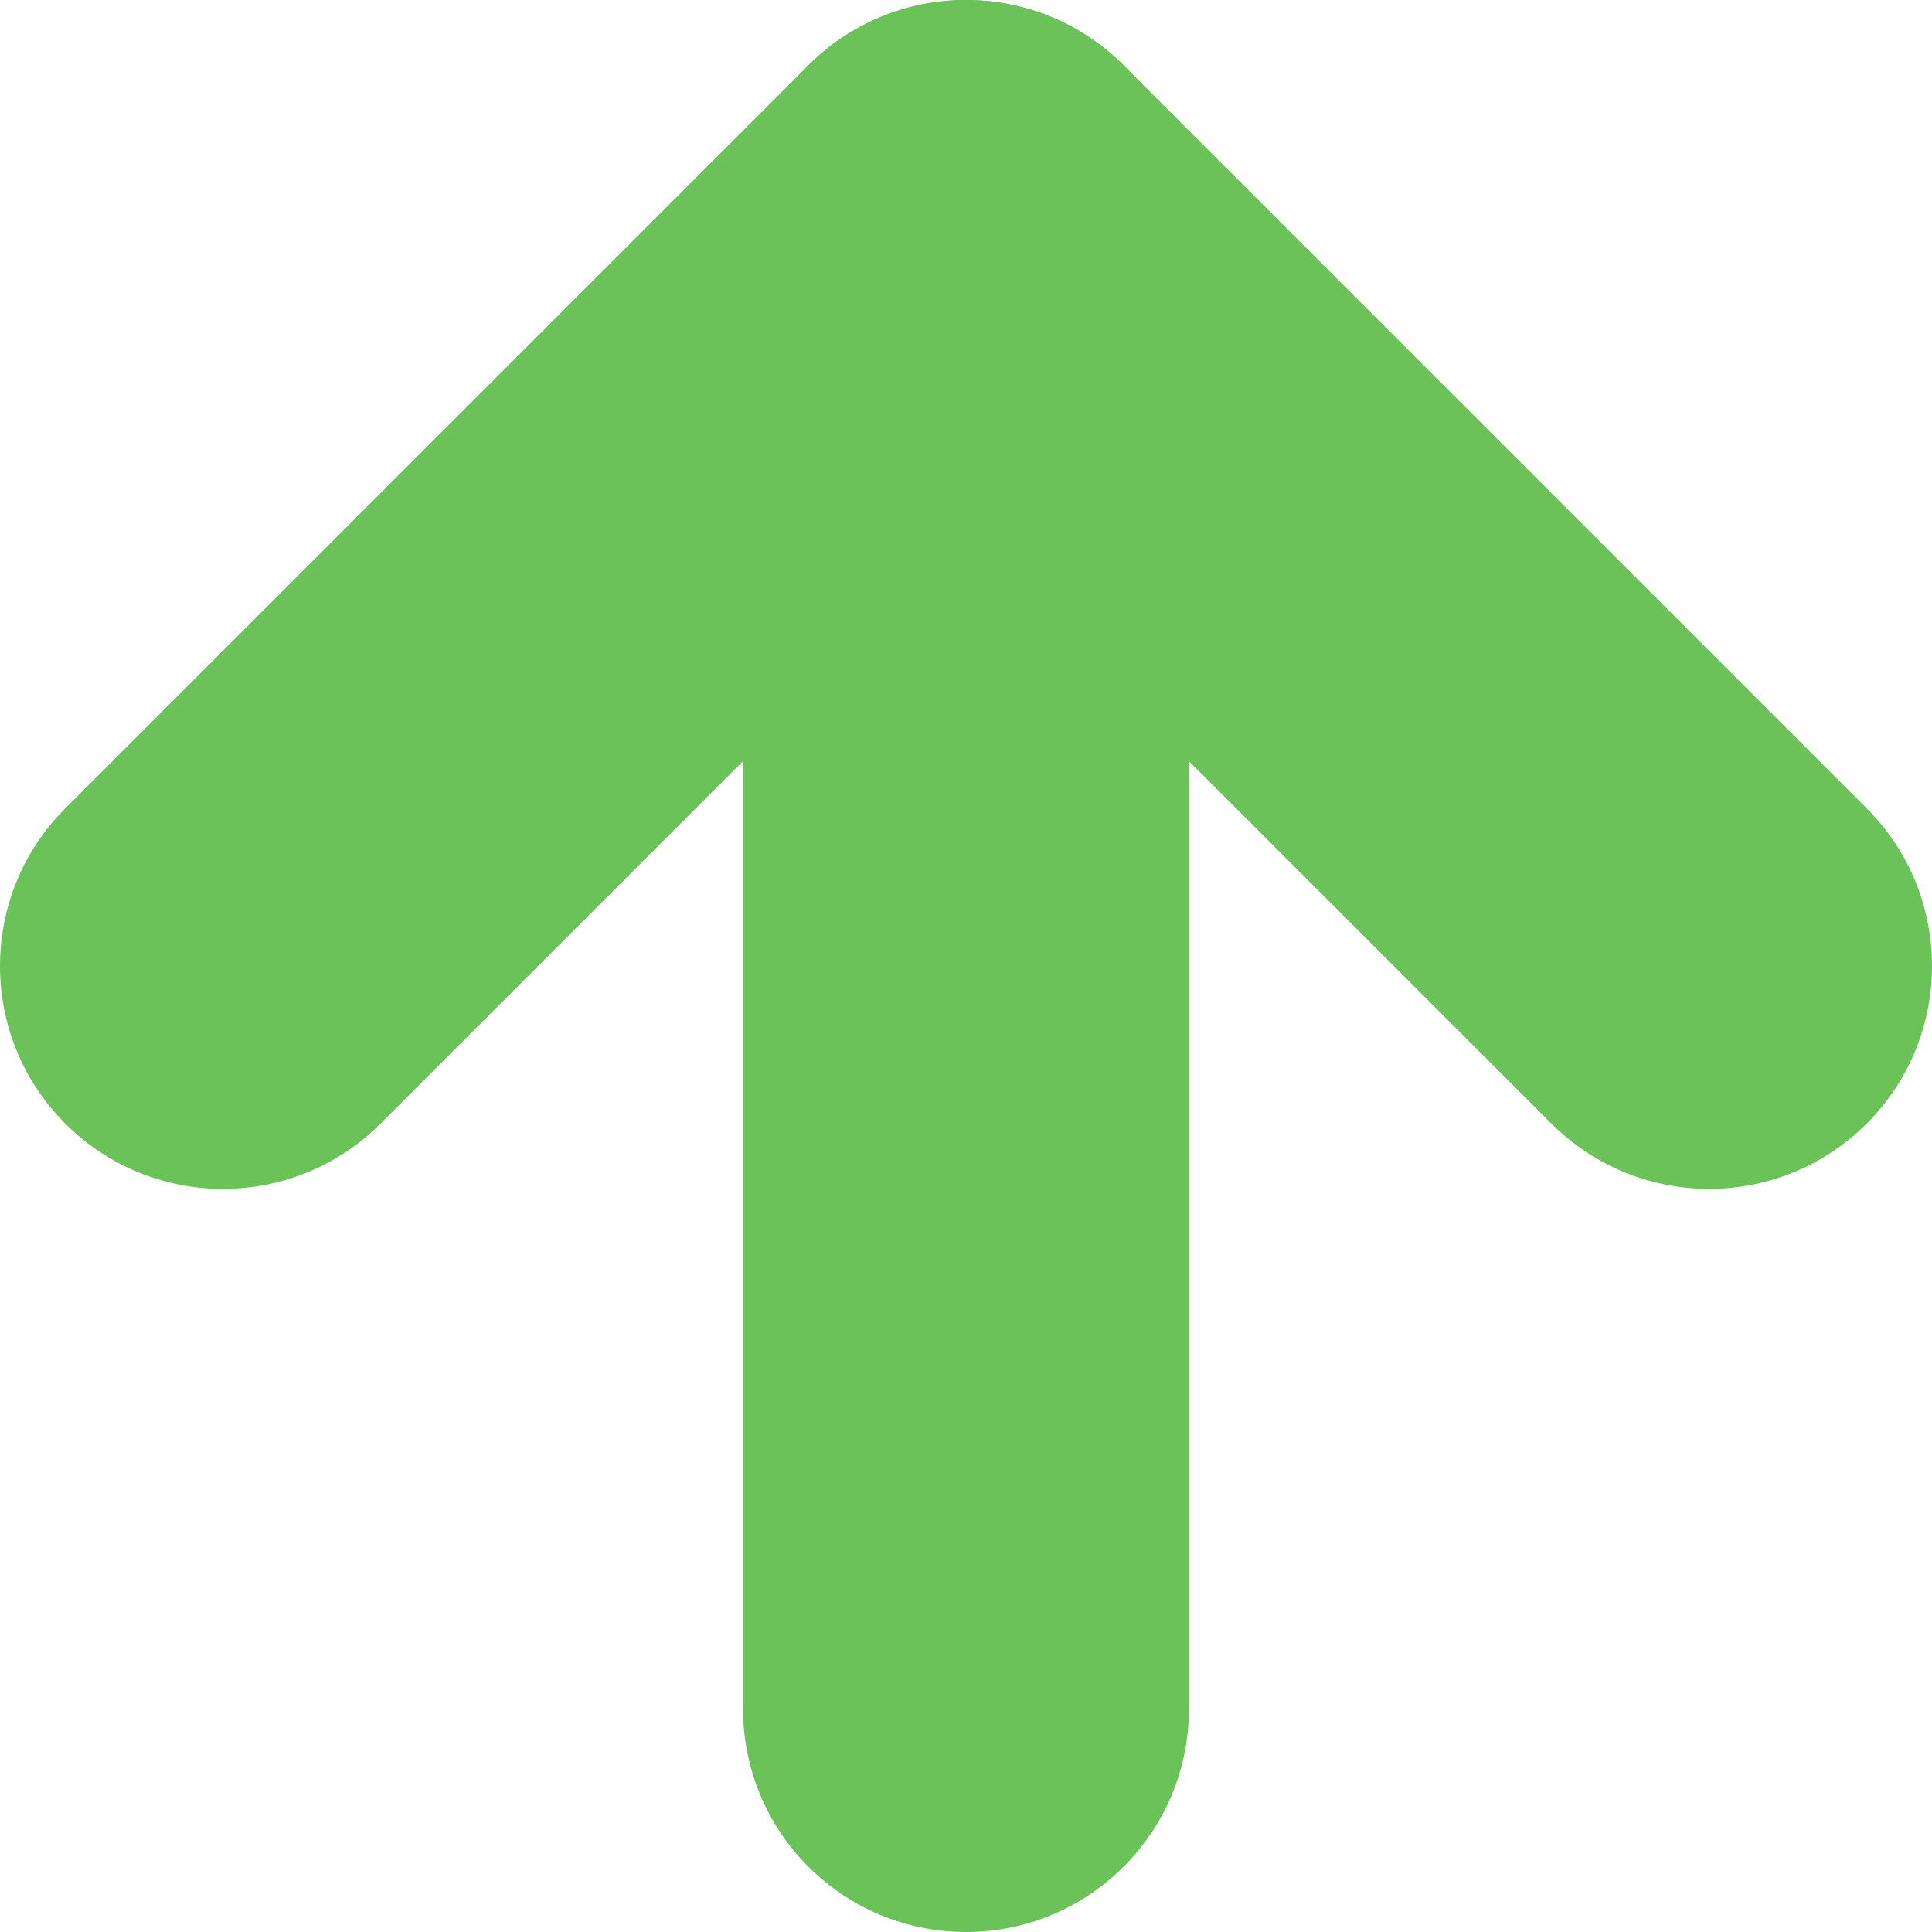
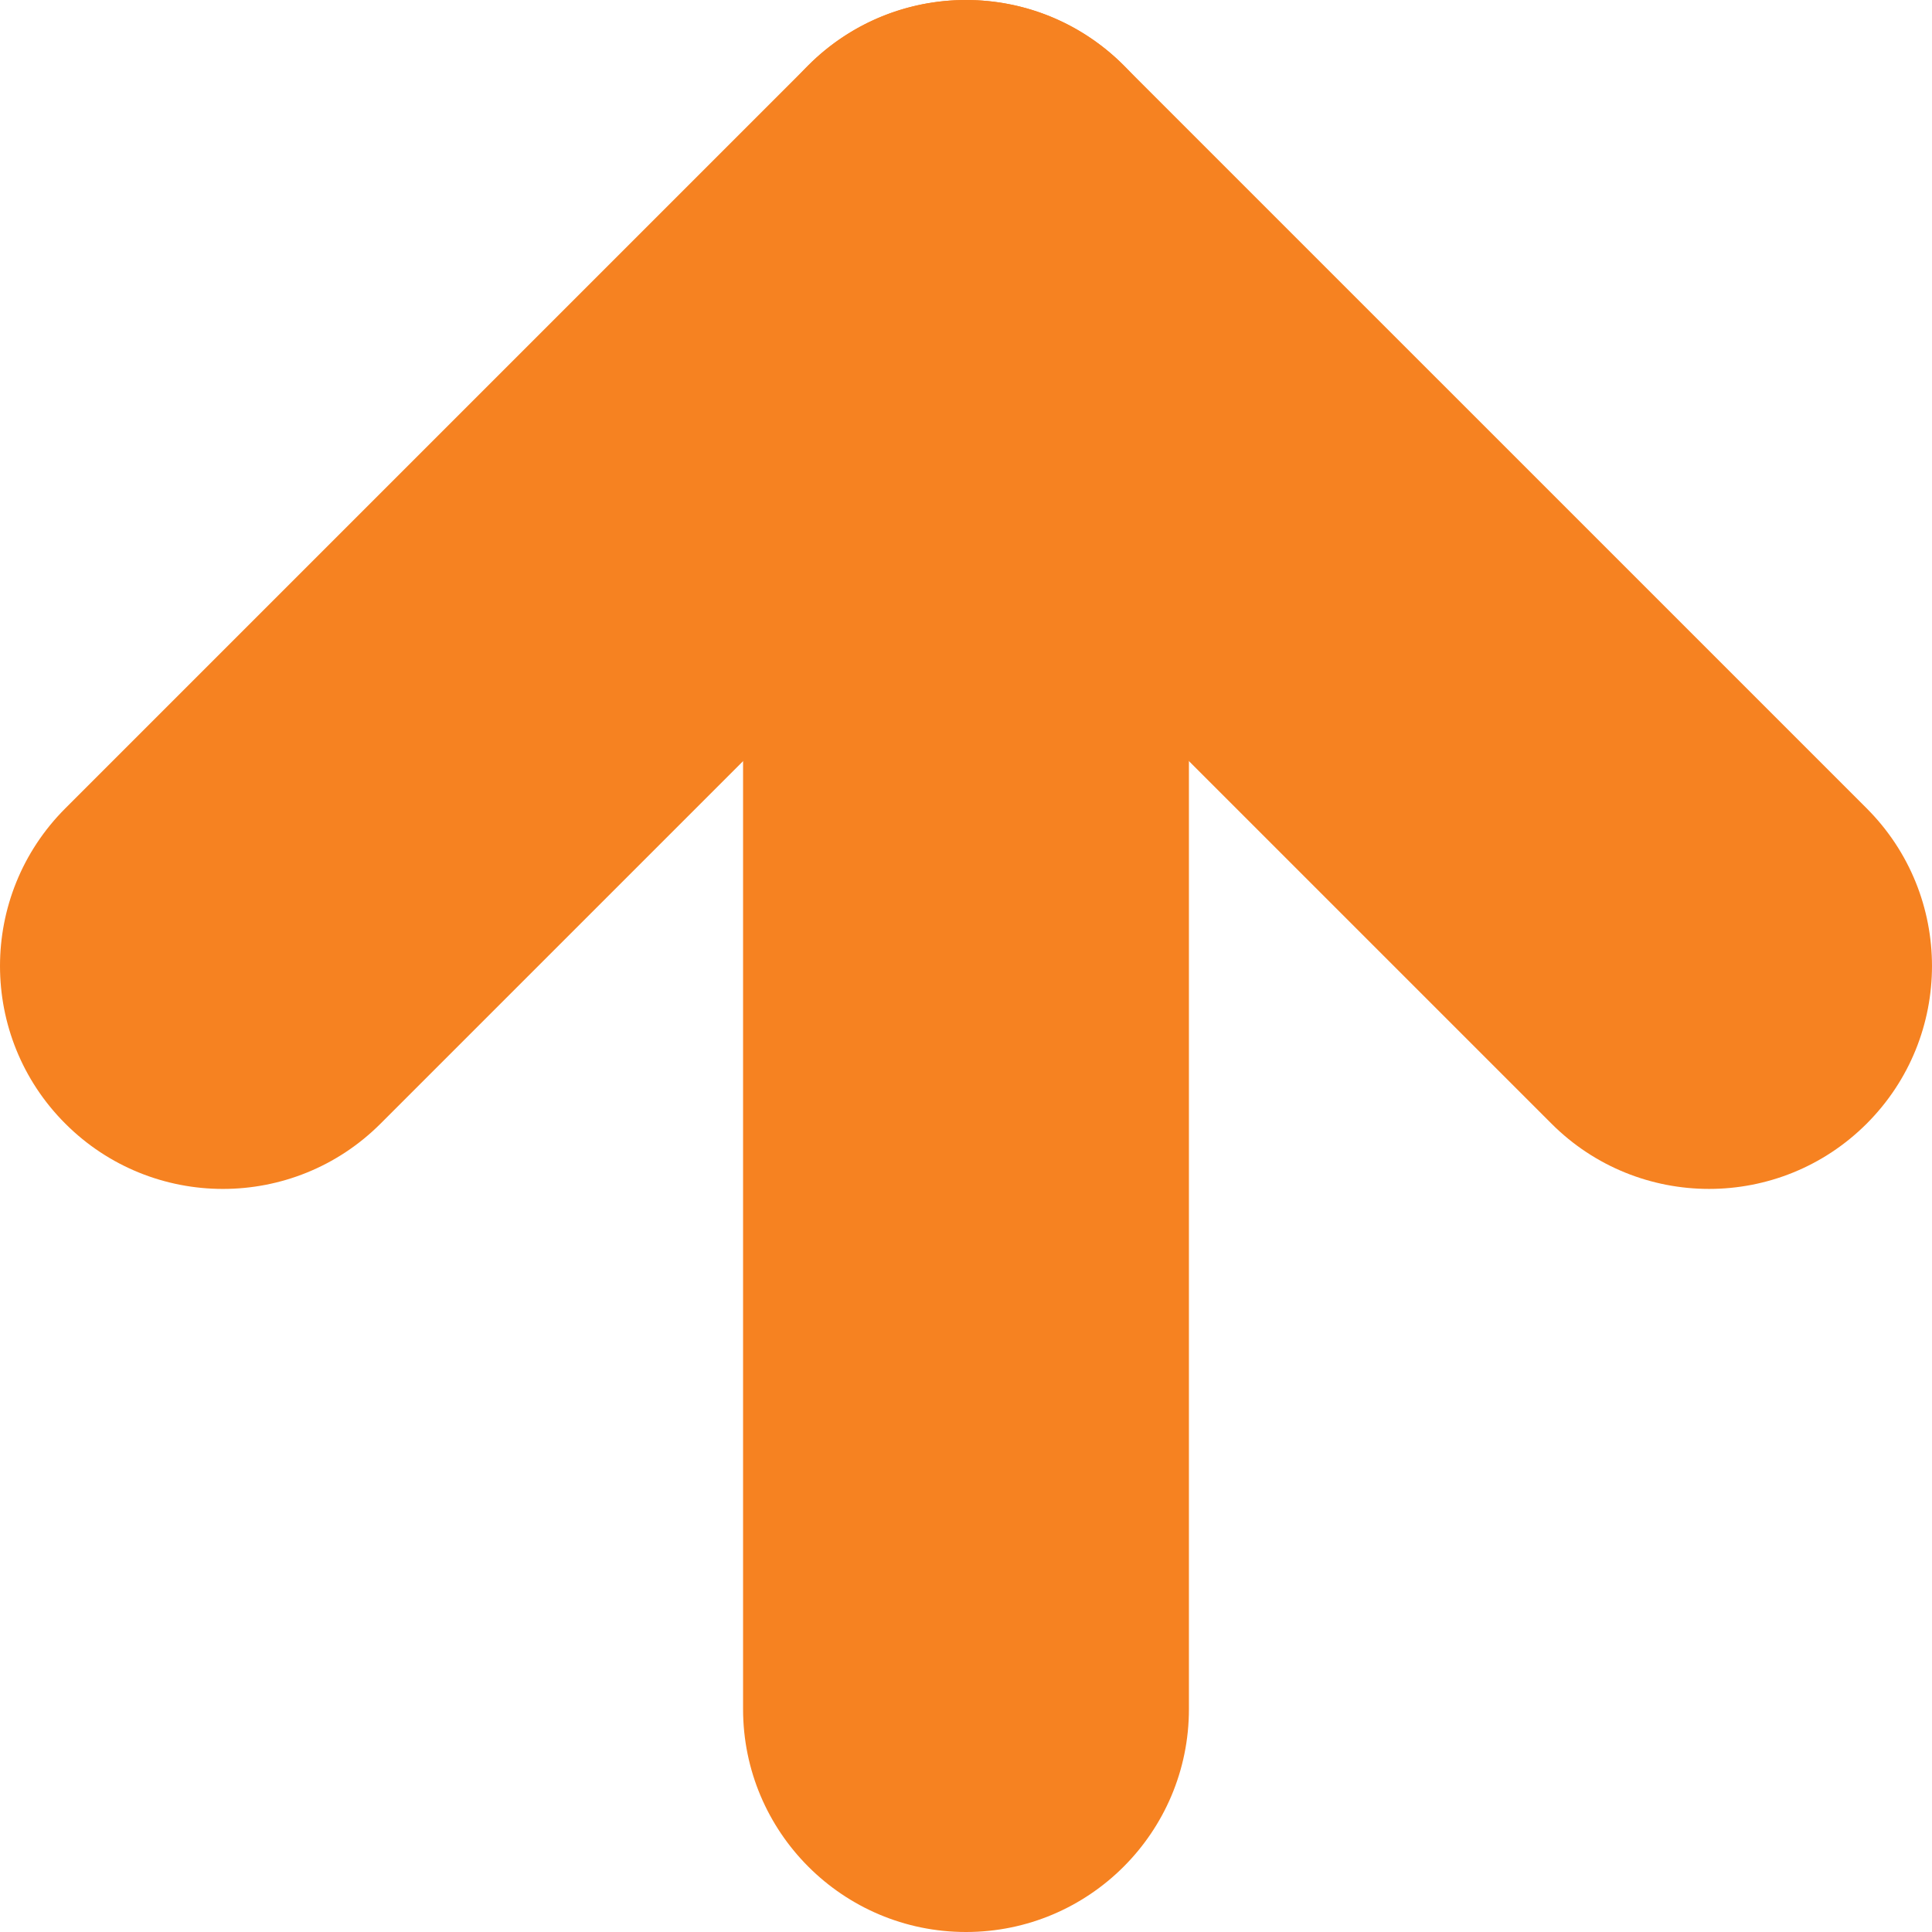
<svg xmlns="http://www.w3.org/2000/svg" version="1.1" id="Layer_1" x="0px" y="0px" viewBox="0 0 512 512" style="enable-background:new 0 0 512 512;" xml:space="preserve">
  <g>
-     <path style="fill:#6AC259;" d="M256.001,512c-32.627,0-59.08-26.453-59.08-59.08V59.077C196.921,26.45,223.374,0,256.001,0   s59.077,26.45,59.077,59.077V452.92C315.078,485.548,288.628,512,256.001,512z" />
-     <path style="fill:#6AC259;" d="M452.924,315.075c-15.119,0-30.241-5.765-41.769-17.301L256.004,142.628L100.852,297.774   c-23.068,23.073-60.477,23.073-83.546,0c-23.073-23.073-23.073-60.477,0-83.551l196.92-196.918   c23.068-23.073,60.477-23.073,83.543,0l196.925,196.92c23.071,23.073,23.071,60.477,0,83.551   C483.157,309.309,468.038,315.075,452.924,315.075z" />
+     <path style="fill:#f68221;" d="M256.001,512c-32.627,0-59.08-26.453-59.08-59.08V59.077C196.921,26.45,223.374,0,256.001,0   s59.077,26.45,59.077,59.077V452.92C315.078,485.548,288.628,512,256.001,512z" />
+     <path style="fill:#f68221;" d="M452.924,315.075c-15.119,0-30.241-5.765-41.769-17.301L256.004,142.628L100.852,297.774   c-23.068,23.073-60.477,23.073-83.546,0c-23.073-23.073-23.073-60.477,0-83.551l196.92-196.918   c23.068-23.073,60.477-23.073,83.543,0l196.925,196.92c23.071,23.073,23.071,60.477,0,83.551   C483.157,309.309,468.038,315.075,452.924,315.075z" />
  </g>
  <g>
</g>
  <g>
</g>
  <g>
</g>
  <g>
</g>
  <g>
</g>
  <g>
</g>
  <g>
</g>
  <g>
</g>
  <g>
</g>
  <g>
</g>
  <g>
</g>
  <g>
</g>
  <g>
</g>
  <g>
</g>
  <g>
</g>
</svg>
